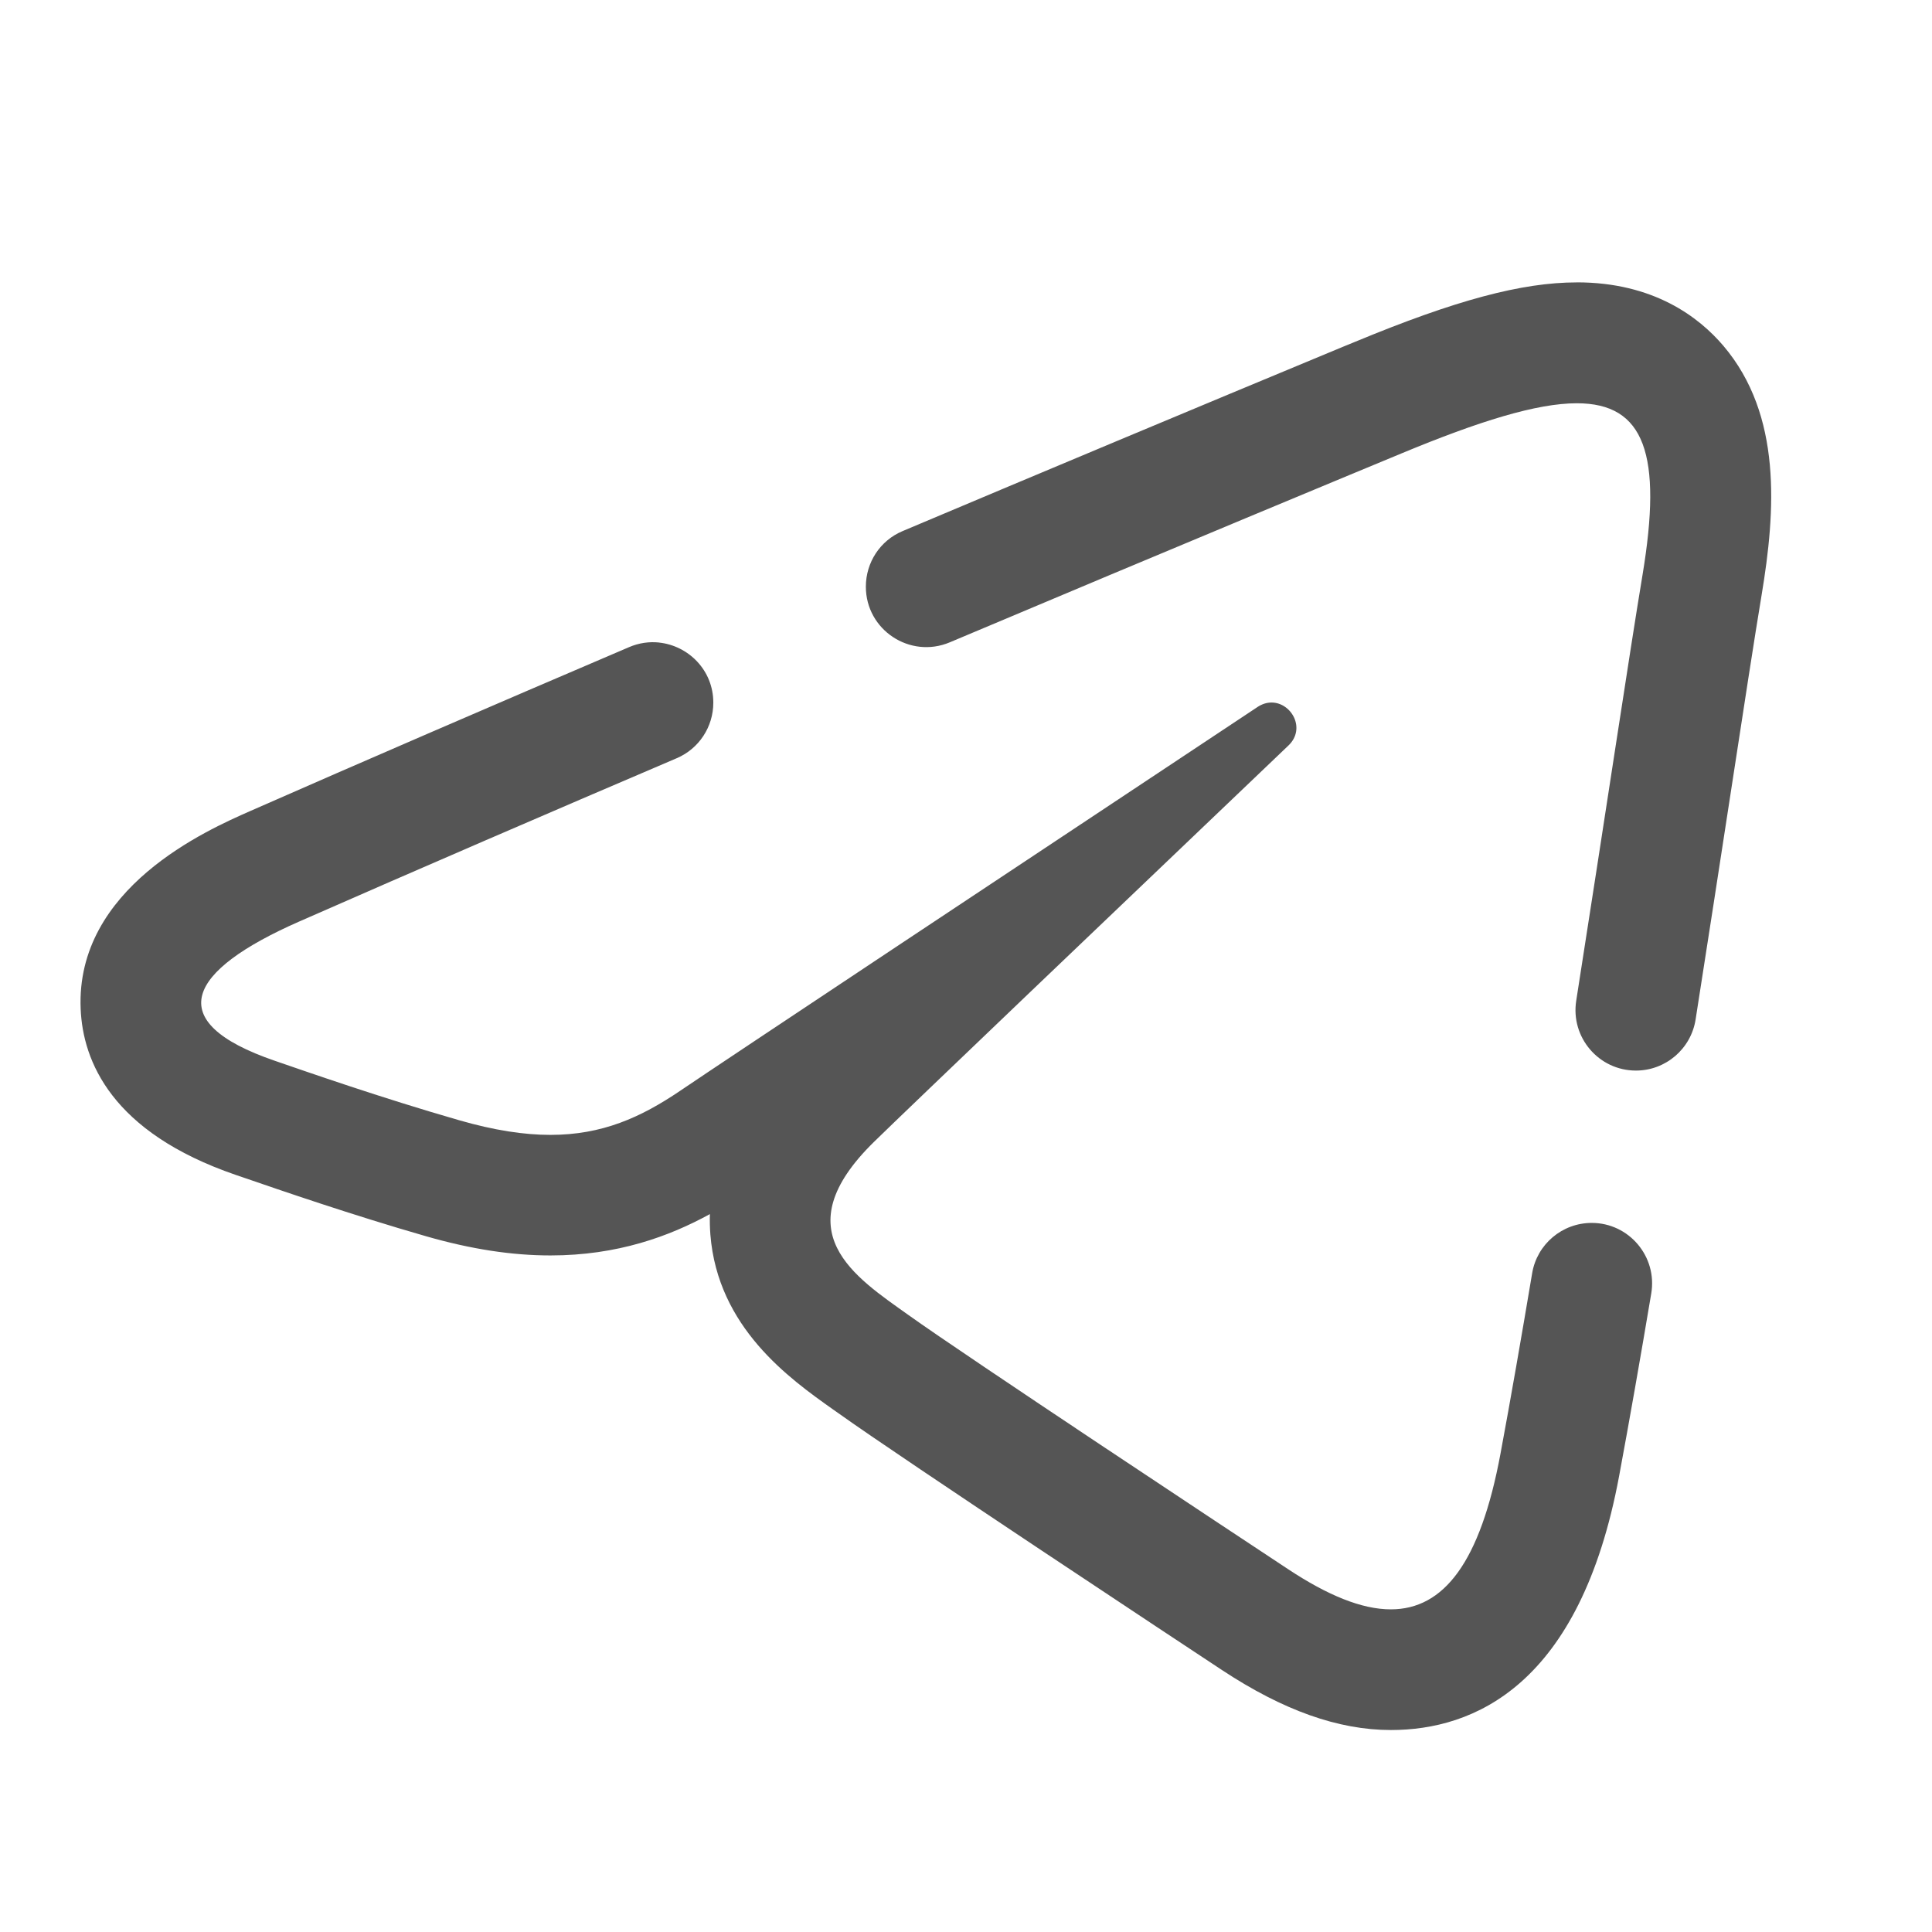
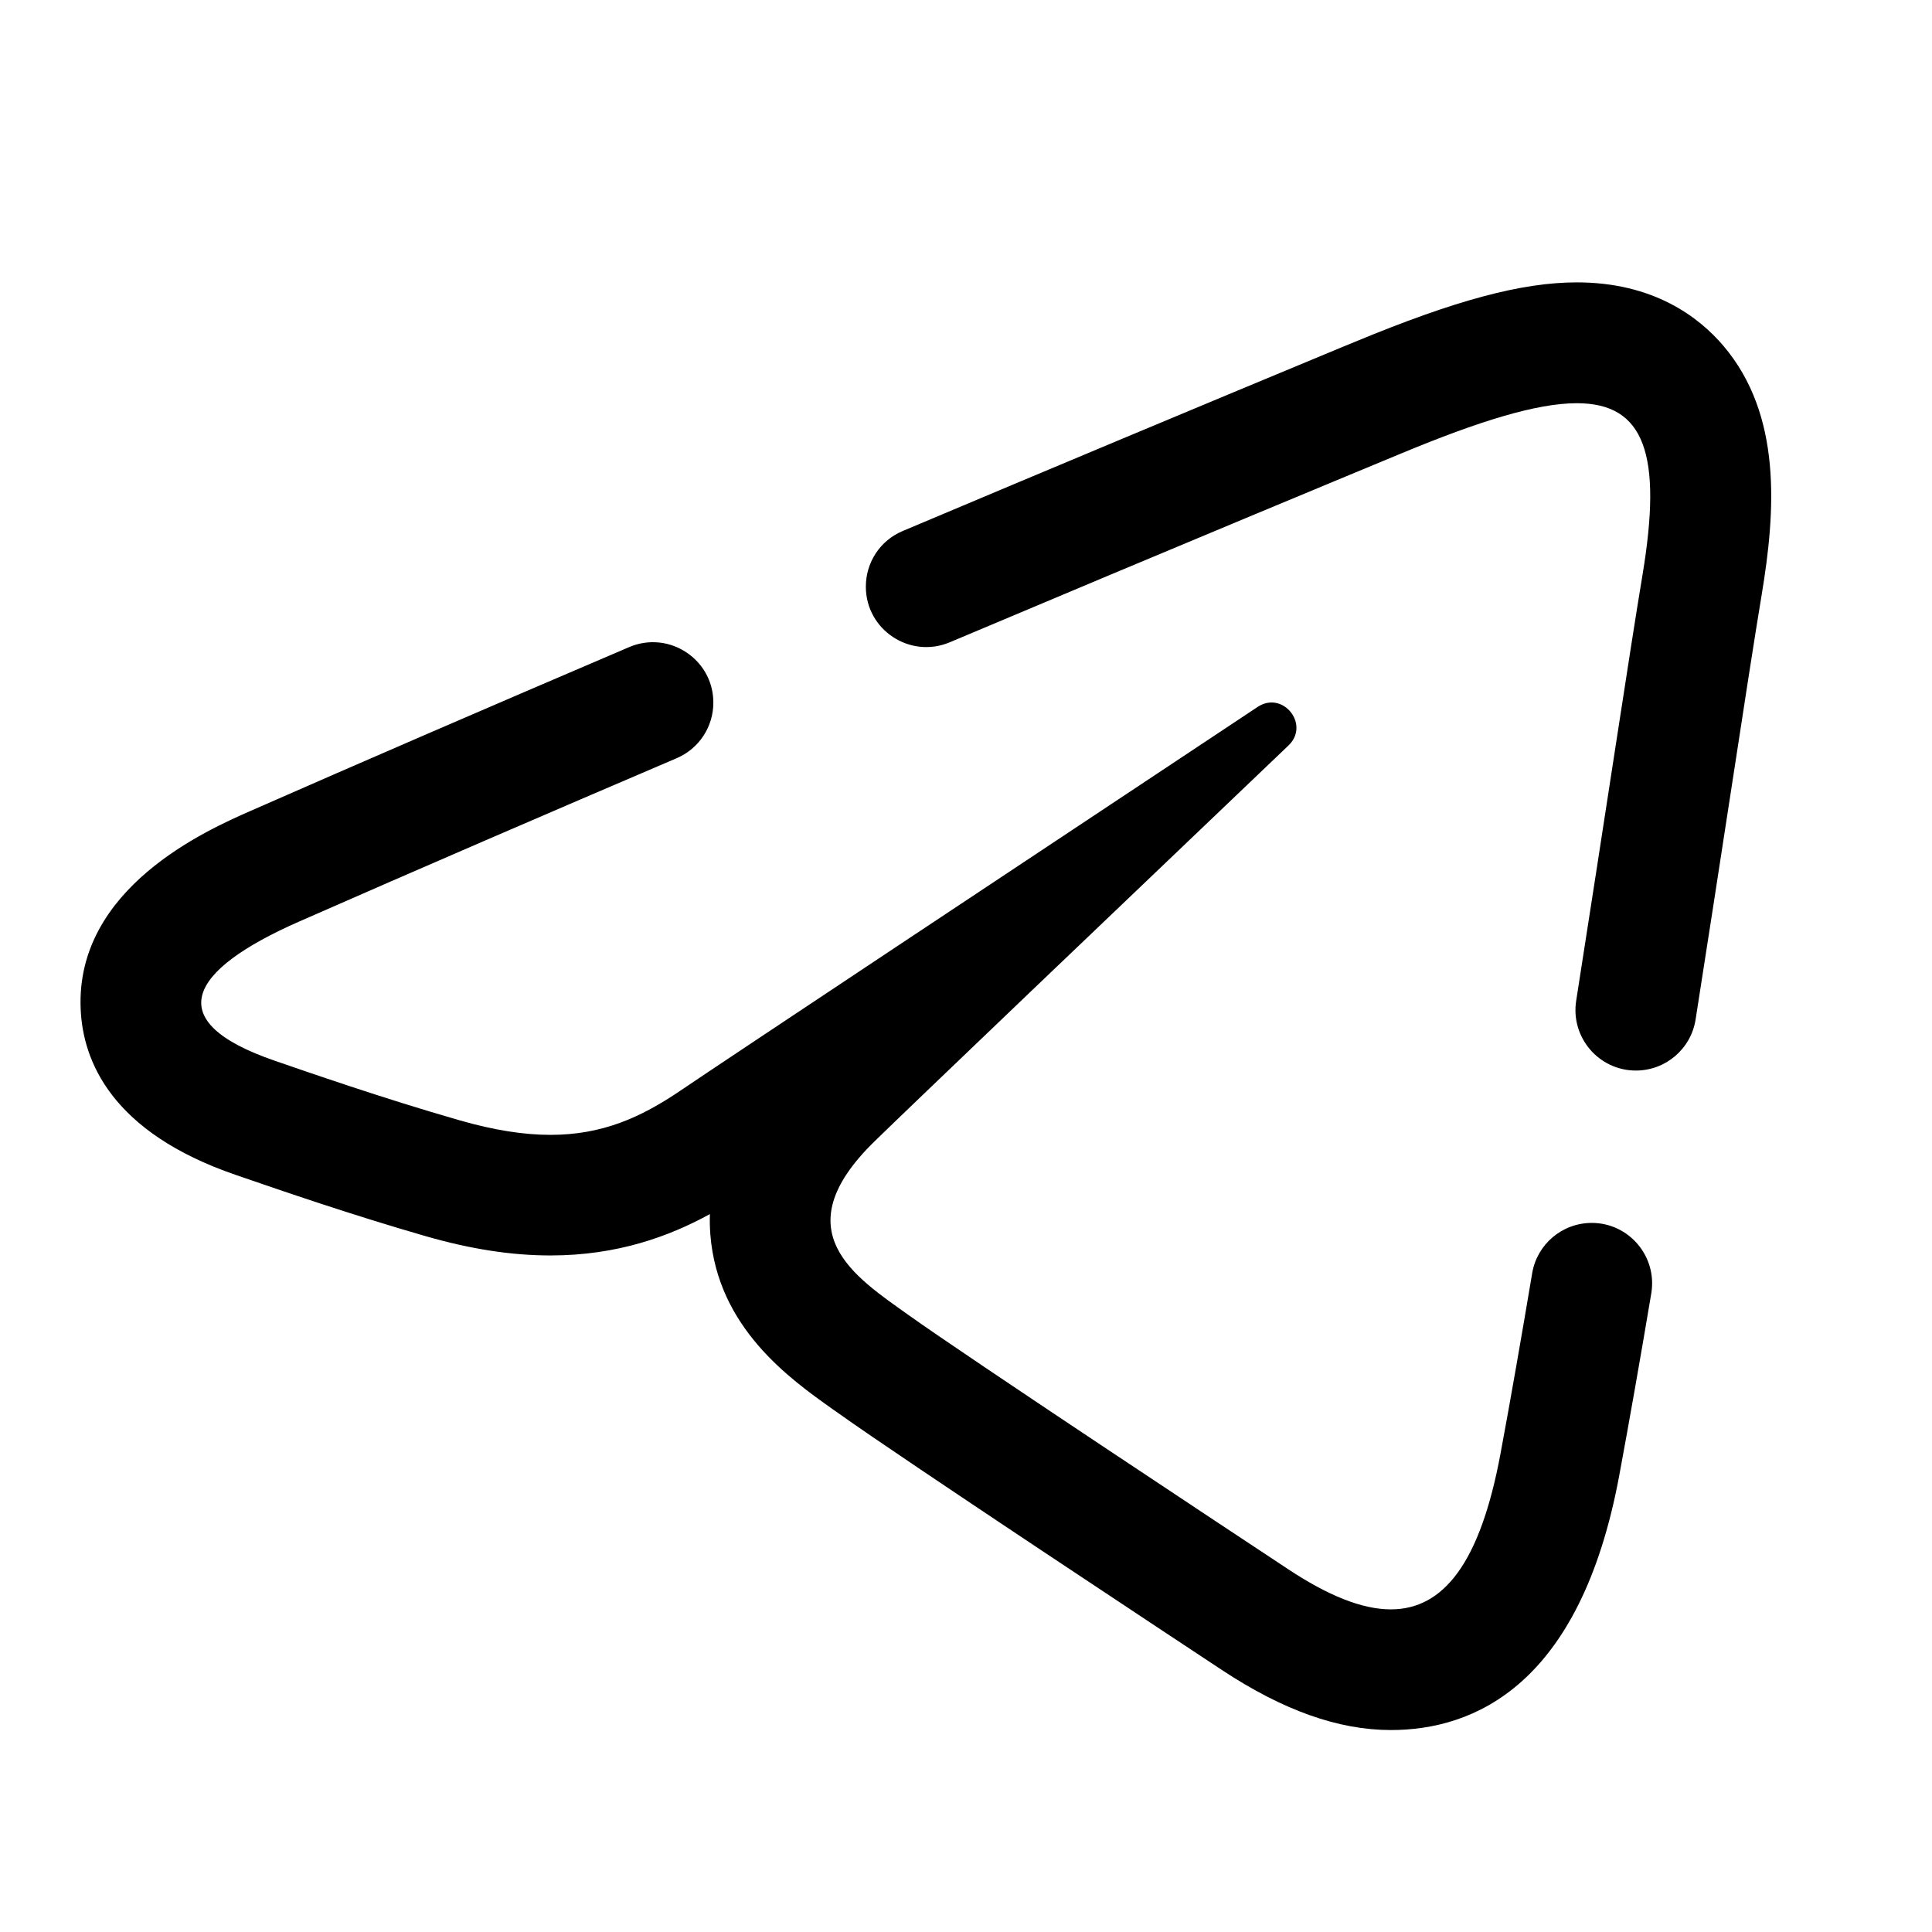
- <svg xmlns="http://www.w3.org/2000/svg" viewBox="0,0,256,256" width="192px" height="192px" fill-rule="nonzero">
-   <g fill="#555555" fill-rule="nonzero" stroke="none" stroke-width="1" stroke-linecap="butt" stroke-linejoin="miter" stroke-miterlimit="10" stroke-dasharray="" stroke-dashoffset="0" font-family="none" font-weight="none" font-size="none" text-anchor="none" style="mix-blend-mode: normal">
-     <g transform="scale(5.33333,5.33333)">
-       <path d="M39.176,7.016c-1.368,0 -3.015,0.442 -5.506,1.475l-0.301,0.123c-3.805,1.58 -7.478,3.118 -10.947,4.582c-0.556,0.235 -0.91,0.777 -0.91,1.381c0,1.073 1.097,1.798 2.086,1.381c5.659,-2.388 10.173,-4.258 11.221,-4.693c1.928,-0.801 3.36,-1.246 4.357,-1.246c1.687,0 2.13,1.275 1.631,4.271c-0.309,1.852 -0.932,6.019 -1.646,10.572c-0.143,0.91 0.56,1.736 1.482,1.736h0.002c0.738,0 1.368,-0.54 1.482,-1.27c0.31,-1.976 0.604,-3.887 0.865,-5.586c0.331,-2.156 0.602,-3.924 0.775,-4.961c0.349,-2.095 0.51,-4.467 -0.947,-6.186c-0.612,-0.72 -1.74,-1.58 -3.645,-1.58zM16.373,15.963c-0.243,-0.025 -0.497,0.009 -0.744,0.115c-3.5,1.496 -6.677,2.869 -9.412,4.072c-1.074,0.473 -4.34,1.91 -4.213,4.916c0.054,1.297 0.767,3.066 3.855,4.125l0.229,0.078c0.862,0.297 2.656,0.916 4.496,1.445c1.12,0.322 2.133,0.477 3.092,0.477c1.664,0 2.953,-0.474 3.961,-1.027c-0.005,0.168 -0.001,0.338 0.012,0.508c0.182,2.312 1.969,3.58 3.037,4.338l0.15,0.105c1.577,1.128 8.713,5.842 9.521,6.375c1.521,1.004 2.894,1.492 4.199,1.492c2.052,0 4.702,-1.096 5.672,-6.318c0.257,-1.384 0.527,-2.921 0.797,-4.529c0.154,-0.915 -0.551,-1.752 -1.479,-1.752c-0.732,0 -1.359,0.528 -1.48,1.25c-0.268,1.596 -0.533,3.12 -0.787,4.484c-0.502,2.702 -1.408,3.867 -2.725,3.867c-0.724,0 -1.571,-0.351 -2.545,-0.994c-1.32,-0.872 -7.985,-5.279 -9.432,-6.314c-1.32,-0.943 -3.141,-2.079 -0.857,-4.312c0.813,-0.796 6.141,-5.883 10.291,-9.842c0.443,-0.423 0.072,-1.068 -0.42,-1.068c-0.112,0 -0.232,0.034 -0.348,0.111c-5.594,3.71 -13.351,8.86 -14.338,9.531c-0.987,0.67 -1.948,1.1 -3.23,1.1c-0.655,0 -1.395,-0.113 -2.264,-0.363c-1.943,-0.558 -3.841,-1.223 -4.58,-1.477c-2.845,-0.976 -2.169,-2.241 0.594,-3.457c2.995,-1.317 6.227,-2.711 9.389,-4.062c0.552,-0.236 0.908,-0.778 0.908,-1.379v-0.002c0,-0.807 -0.621,-1.416 -1.35,-1.492z" />
-     </g>
-   </g>
+ <svg xmlns="http://www.w3.org/2000/svg" viewBox="0 0 256 256">
+   <path d="M208.937 37.417c-7.296 0-16.079 2.355-29.364 7.864l-1.604.657a11012.642 11012.642 0 00-58.386 24.437c-2.965 1.253-4.854 4.143-4.854 7.365 0 5.722 5.85 9.588 11.125 7.364 30.181-12.736 54.254-22.711 59.844-25.031 10.282-4.272 17.922-6.646 23.24-6.646 8.997 0 11.359 6.803 8.697 22.781-1.648 9.878-4.973 32.103-8.781 56.386-.763 4.853 2.989 9.26 7.906 9.26h.01a8.012 8.012 0 007.907-6.77 9418.605 9418.605 0 004.614-29.792c1.766-11.499 3.213-20.928 4.136-26.459 1.861-11.173 2.718-23.821-5.052-32.99-3.264-3.84-9.278-8.426-19.438-8.426zM87.323 85.135a7.951 7.951 0 00-3.969.615c-18.667 7.979-35.611 15.303-50.198 21.719-5.728 2.522-23.146 10.186-22.468 26.218.288 6.918 4.093 16.352 20.562 22l1.219.417c4.597 1.584 14.166 4.887 23.979 7.708 5.973 1.718 11.375 2.542 16.49 2.542 8.874 0 15.749-2.53 21.125-5.48-.027.897-.007 1.803.062 2.71.97 12.33 10.502 19.092 16.198 23.135l.802.562c8.41 6.016 46.472 31.157 50.781 34 8.112 5.355 15.436 7.958 22.396 7.958 10.944 0 25.077-5.847 30.25-33.697 1.37-7.382 2.81-15.58 4.25-24.157.821-4.88-2.936-9.343-7.885-9.343-3.904 0-7.25 2.816-7.896 6.666-1.43 8.512-2.843 16.642-4.198 23.917-2.677 14.41-7.507 20.625-14.531 20.625-3.862 0-8.379-1.873-13.573-5.302-7.04-4.65-42.585-28.157-50.302-33.677-7.04-5.03-16.755-11.086-4.573-23 4.336-4.245 32.752-31.375 54.885-52.49 2.363-2.256.385-5.698-2.24-5.698-.597 0-1.235.183-1.854.594-29.834 19.787-71.204 47.255-76.468 50.833-5.264 3.574-10.392 5.865-17.23 5.865-3.493 0-7.438-.604-12.072-1.937-10.363-2.976-20.486-6.52-24.427-7.875-15.174-5.206-11.57-11.953 3.166-18.438 15.974-7.024 33.21-14.456 50.073-21.667a7.986 7.986 0 004.844-7.354v-.01c0-4.304-3.313-7.554-7.198-7.959z" font-family="none" font-weight="none" font-size="none" text-anchor="none" />
</svg>
